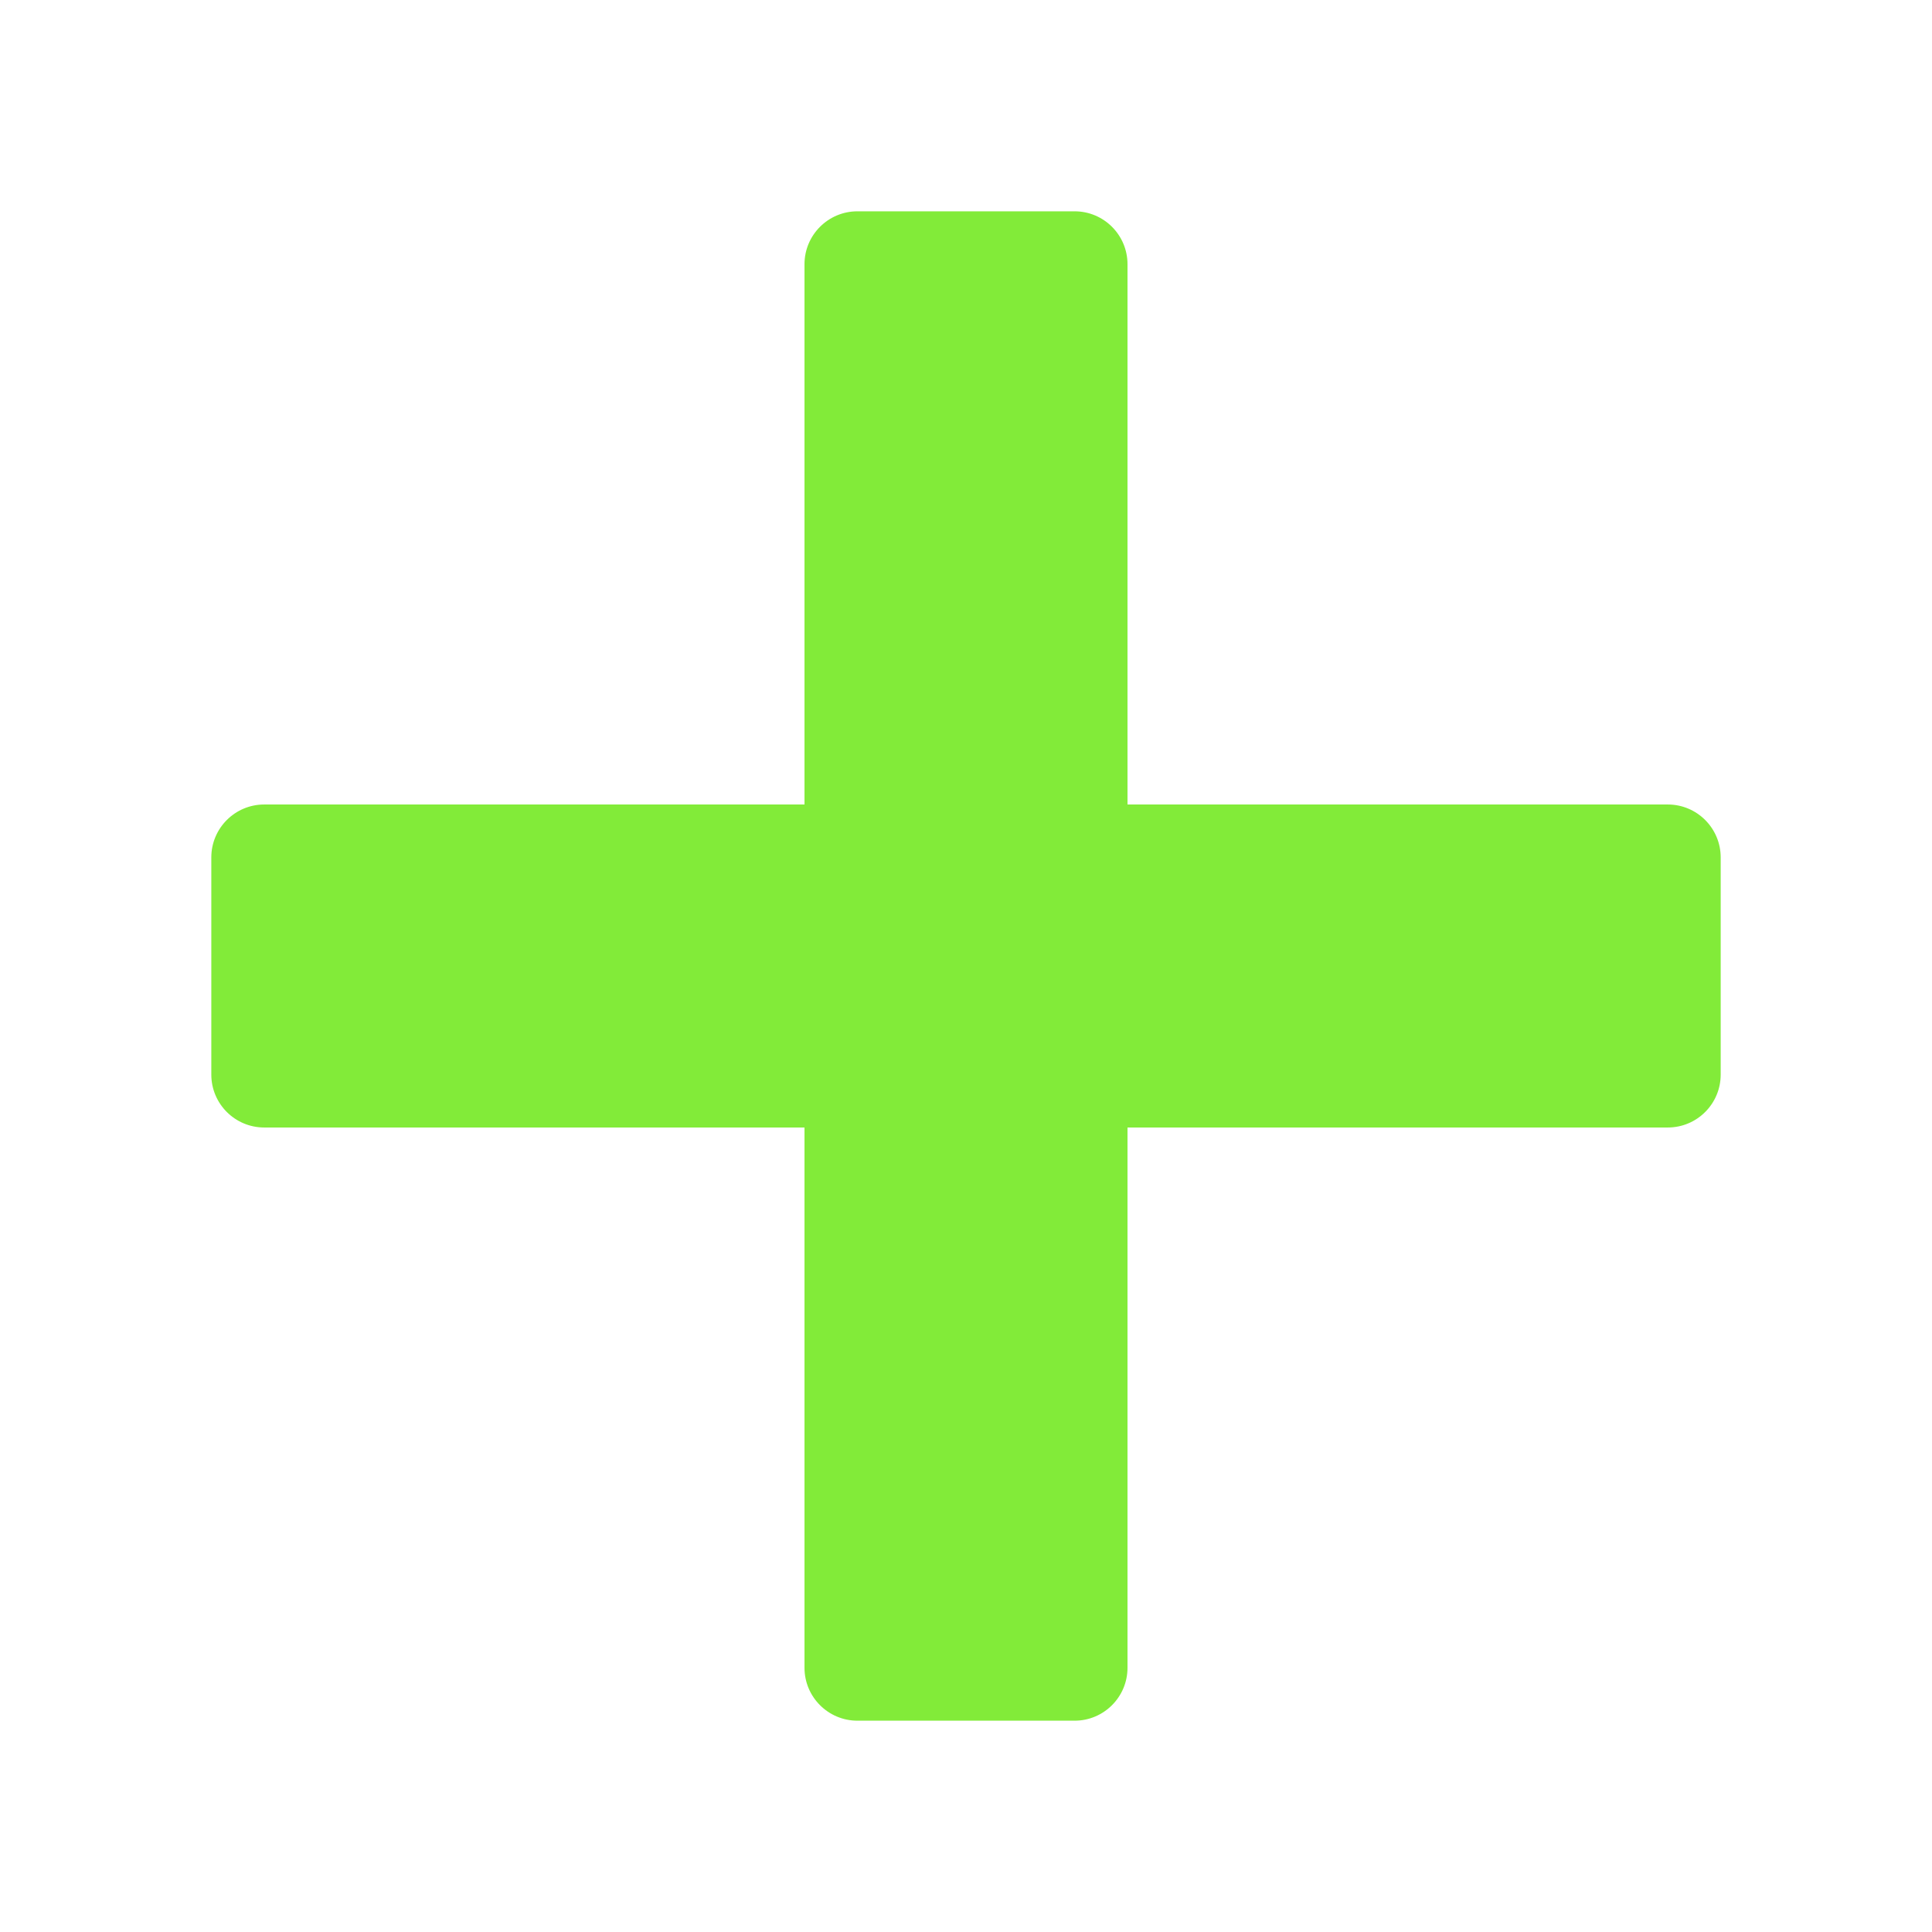
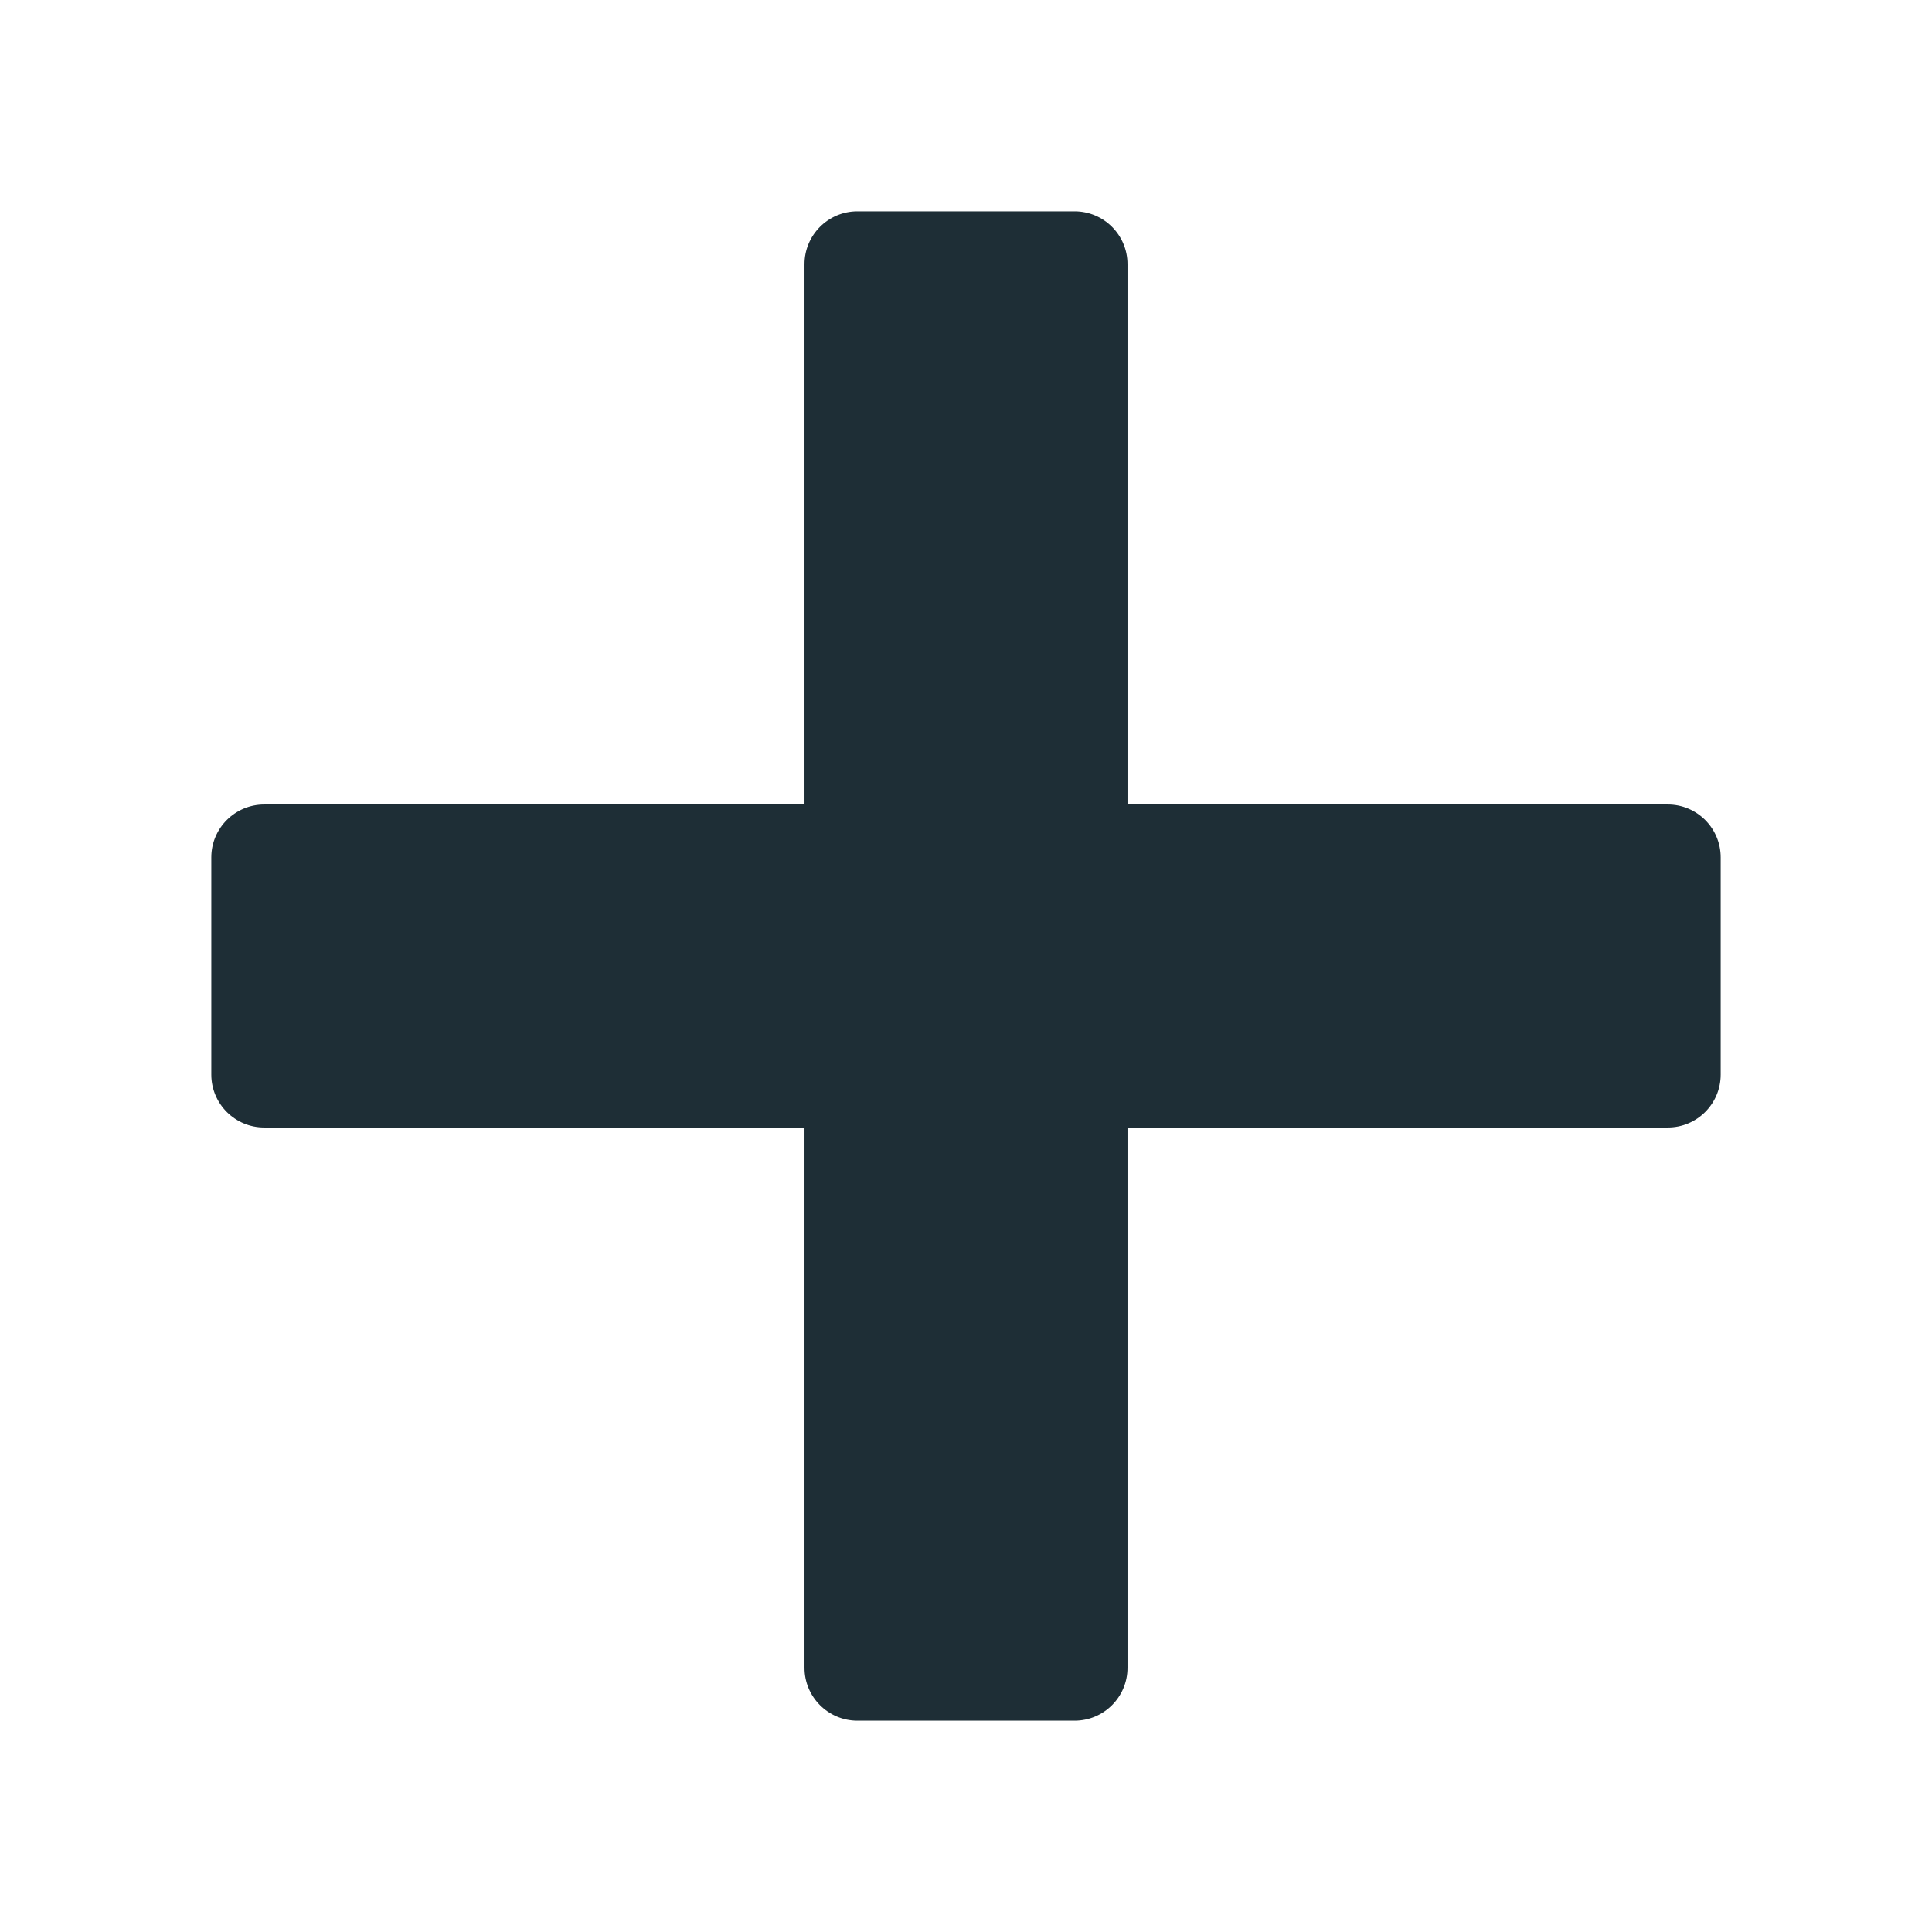
<svg xmlns="http://www.w3.org/2000/svg" width="100%" height="100%" viewBox="0 0 512 512" version="1.1" xml:space="preserve" style="fill-rule:evenodd;clip-rule:evenodd;stroke-linejoin:round;stroke-miterlimit:2;">
-   <path d="M213.201,298.799l-143.183,0c-7.737,0 -14.018,-6.281 -14.018,-14.018l-0,-57.562c-0,-7.737 6.281,-14.018 14.018,-14.018l143.183,-0l-0,-143.183c-0,-7.737 6.281,-14.018 14.018,-14.018l57.562,0c7.737,0 14.018,6.281 14.018,14.018l0,143.183l143.183,-0c7.737,-0 14.018,6.281 14.018,14.018l0,57.562c0,7.737 -6.281,14.018 -14.018,14.018l-143.183,0l0,143.183c0,7.737 -6.281,14.018 -14.018,14.018l-57.562,0c-7.737,0 -14.018,-6.281 -14.018,-14.018l-0,-143.183Z" style="fill:#82eb39;" />
+   <path d="M213.201,298.799l-143.183,0c-7.737,0 -14.018,-6.281 -14.018,-14.018l-0,-57.562c-0,-7.737 6.281,-14.018 14.018,-14.018l143.183,-0l-0,-143.183c-0,-7.737 6.281,-14.018 14.018,-14.018l57.562,0c7.737,0 14.018,6.281 14.018,14.018l0,143.183l143.183,-0c7.737,-0 14.018,6.281 14.018,14.018l0,57.562c0,7.737 -6.281,14.018 -14.018,14.018l-143.183,0l0,143.183c0,7.737 -6.281,14.018 -14.018,14.018l-57.562,0c-7.737,0 -14.018,-6.281 -14.018,-14.018l-0,-143.183Z" style="fill:#1e2e36;" />
</svg>
